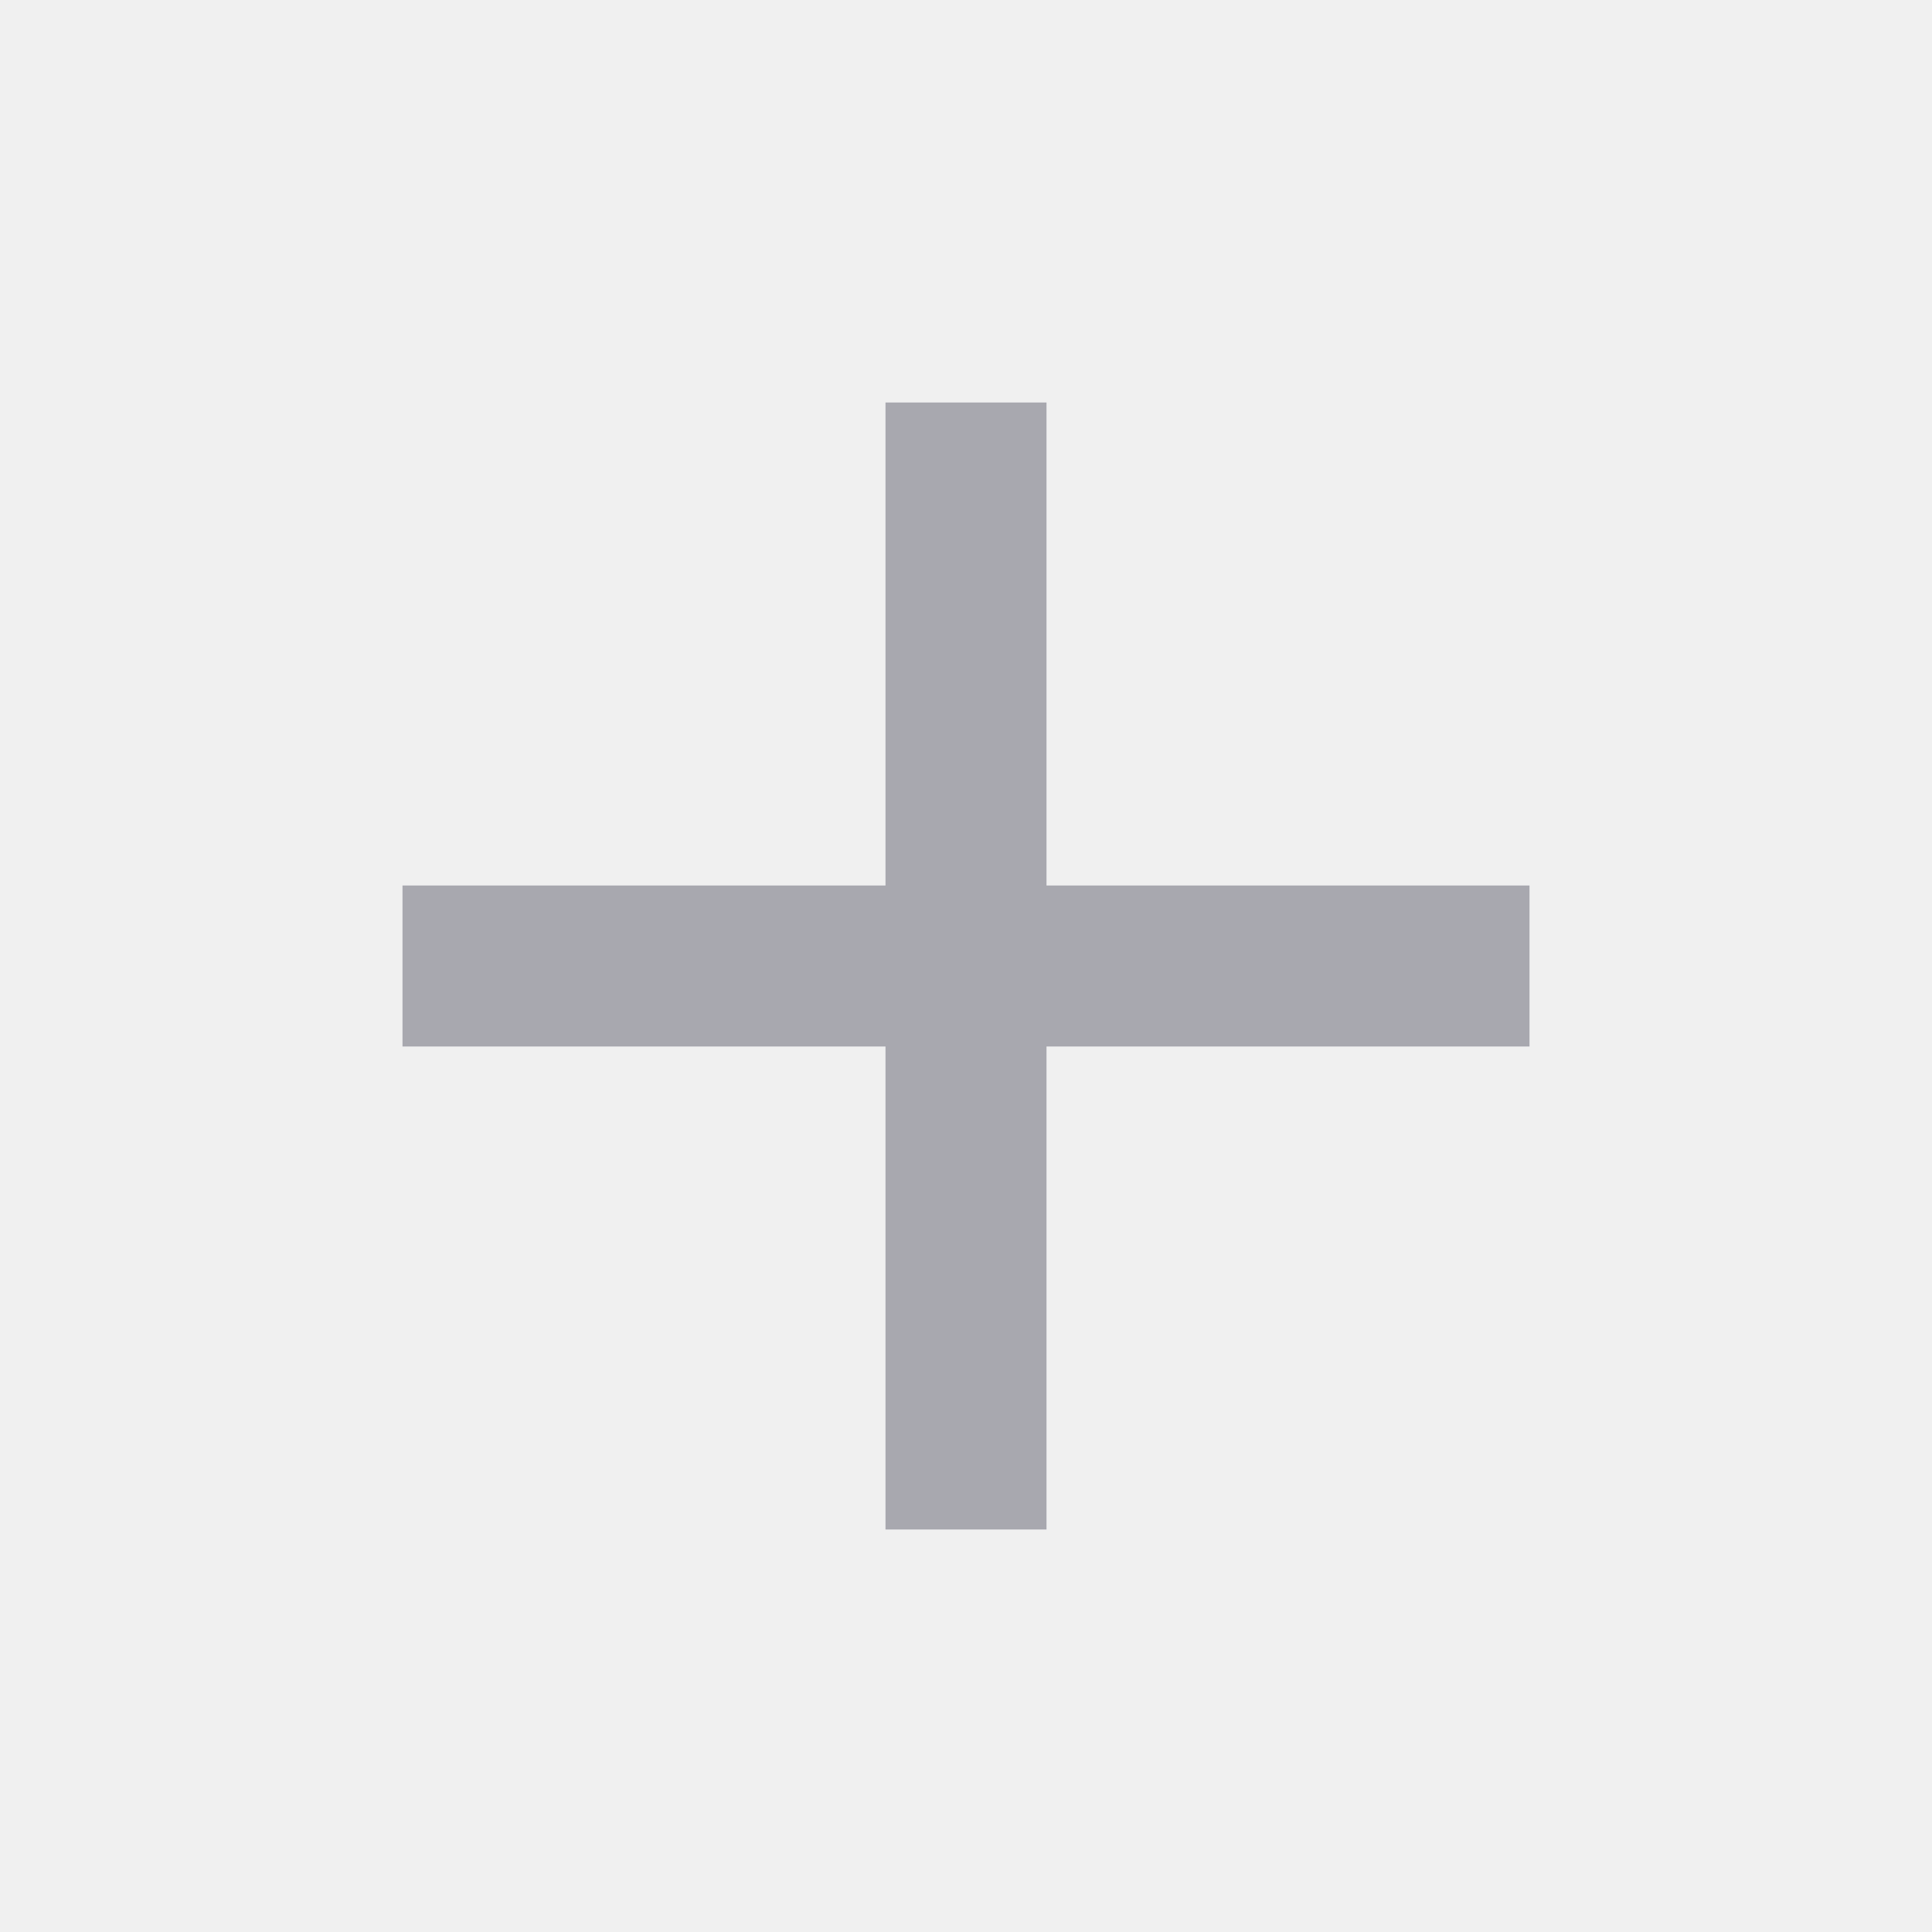
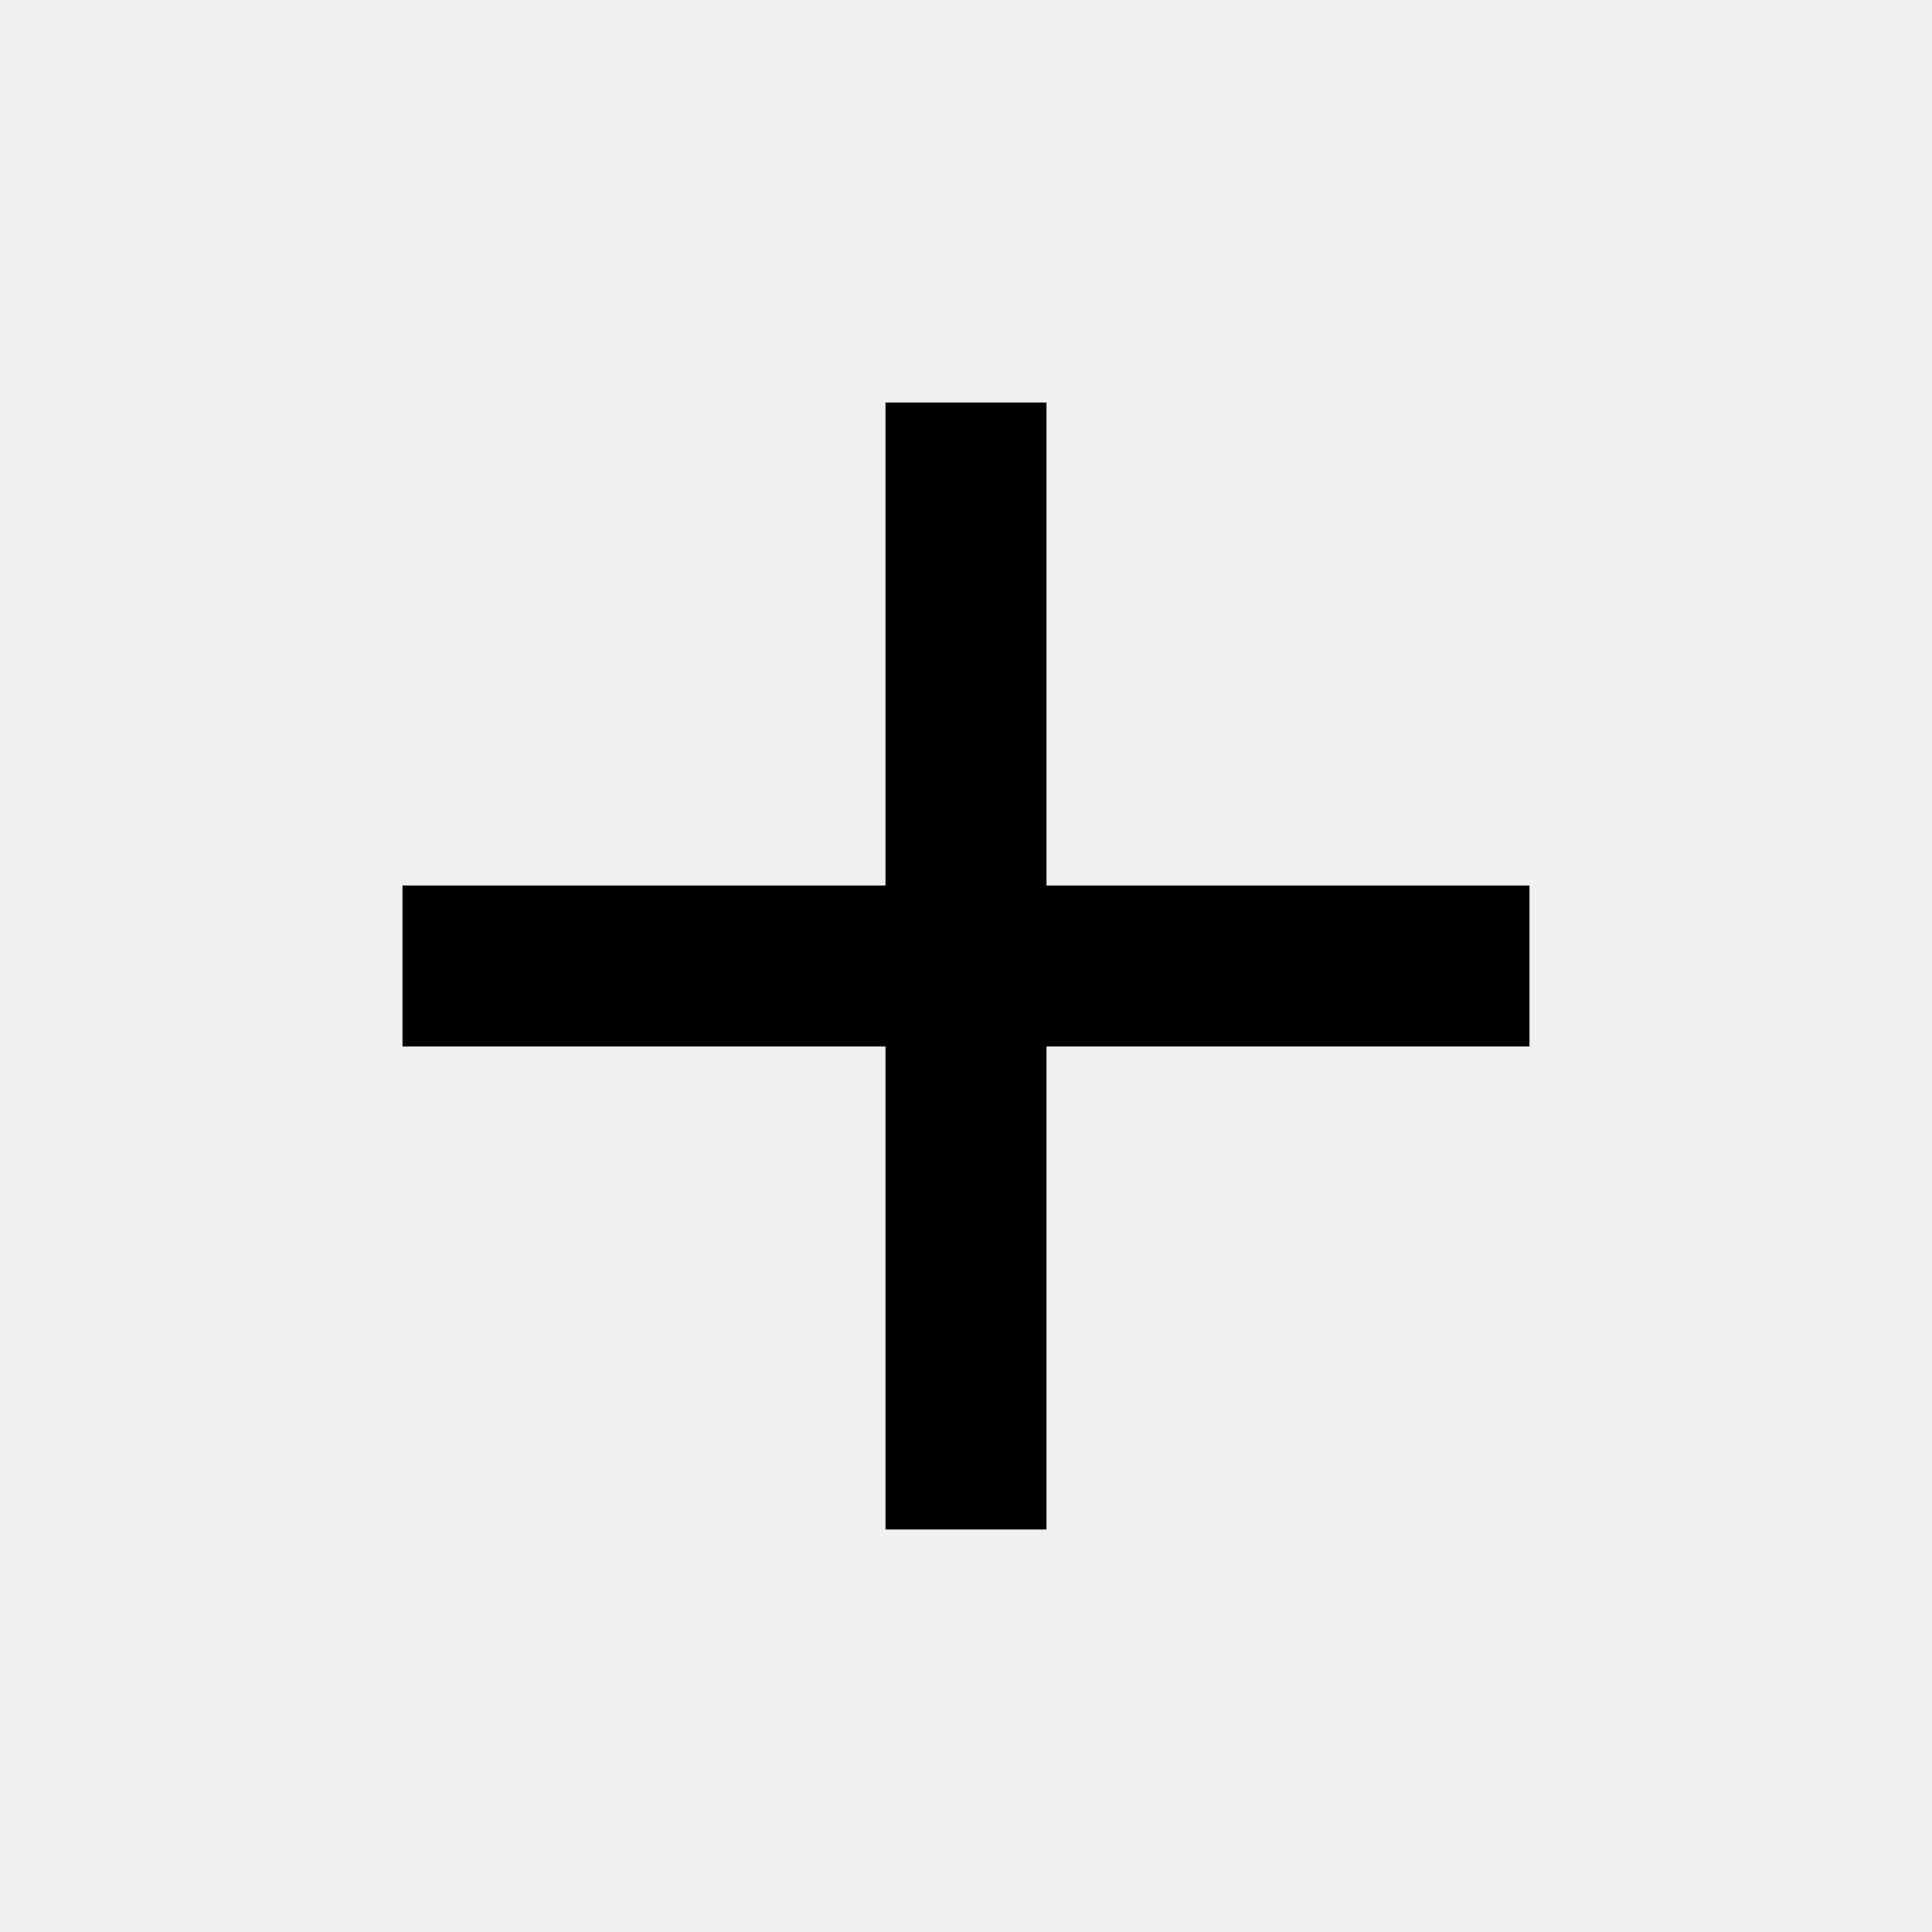
<svg xmlns="http://www.w3.org/2000/svg" width="48" height="48" viewBox="0 0 48 48" fill="none">
  <g clip-path="url(#clip0_6_725)">
-     <path d="M38 26H26V38H22V26H10V22H22V10H26V22H38V26Z" fill="#A8A8AF" />
+     <path d="M38 26H26V38H22V26H10V22H22V10H26V22H38V26Z" fill="currentColor" />
  </g>
  <defs>
    <clipPath id="clip0_6_725">
      <rect width="48" height="48" fill="white" />
    </clipPath>
  </defs>
</svg>
